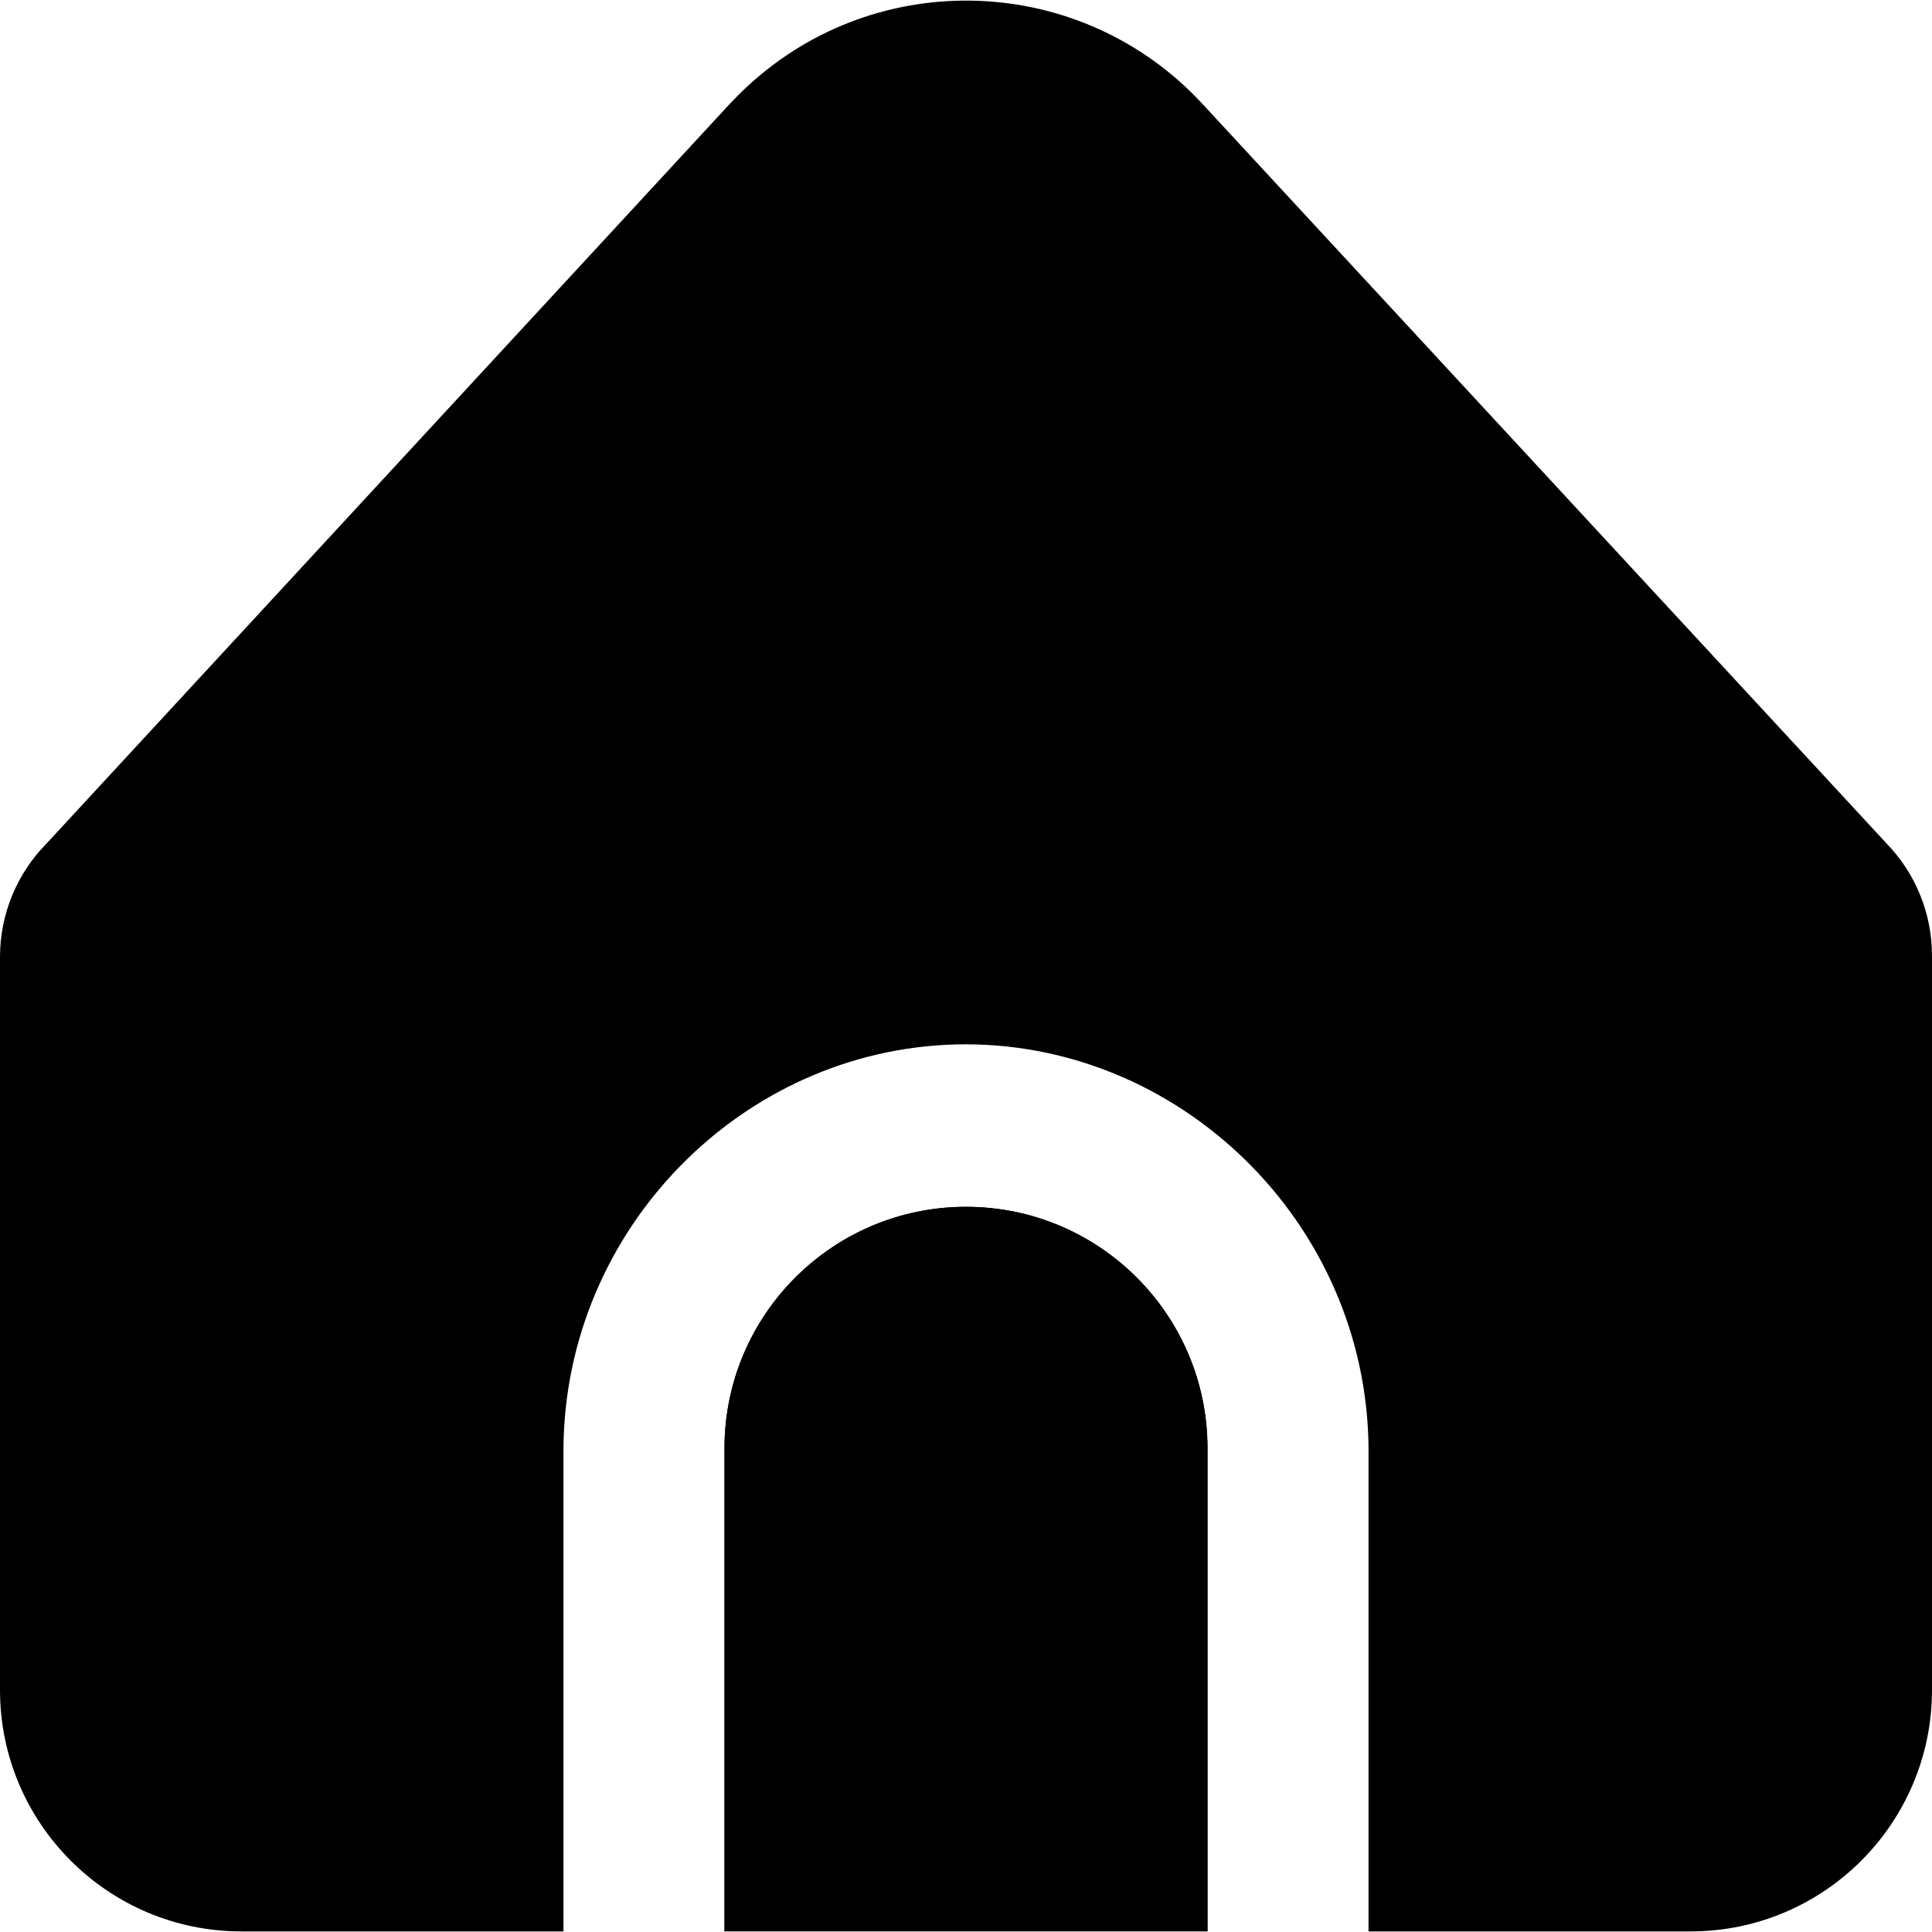
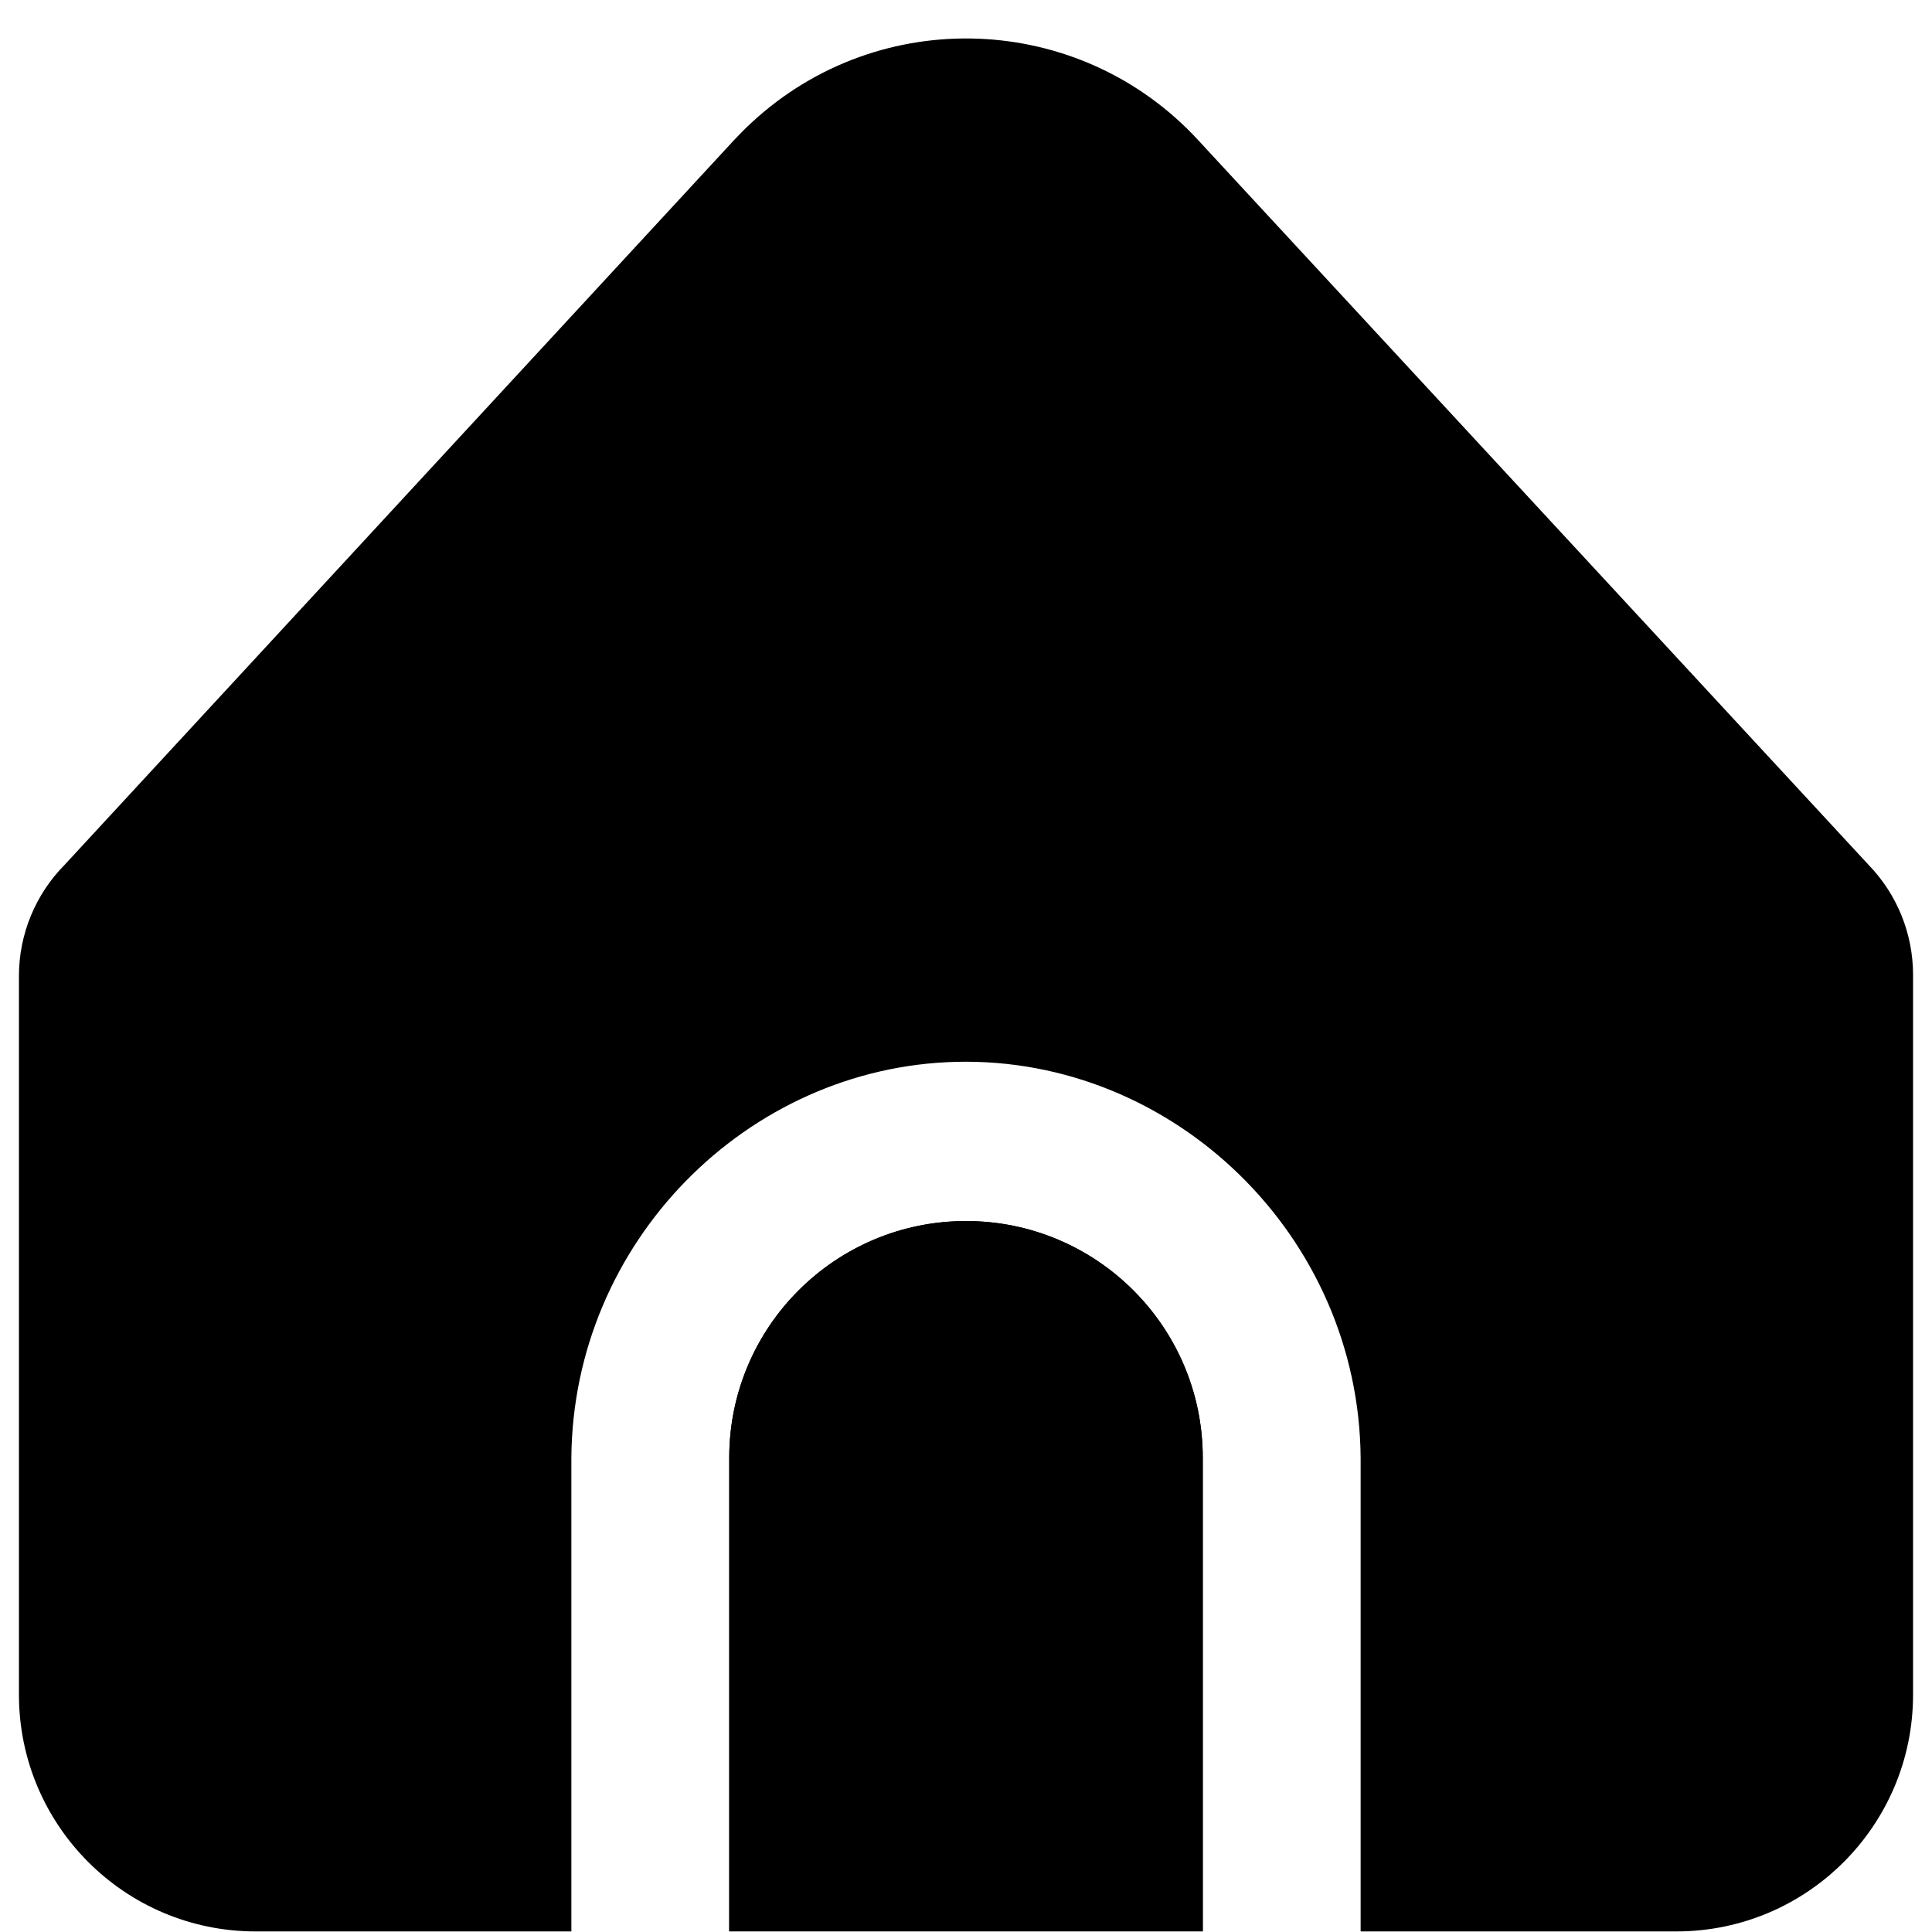
- <svg xmlns="http://www.w3.org/2000/svg" width="20" height="20" viewBox="0 0 20 20" fill="none">
+ <svg xmlns="http://www.w3.org/2000/svg" width="20" height="20" viewBox="0 -0.4 20 20.4" fill="none">
  <g>
    <g>
      <path d="M10 12.493C8.619 12.493 7.5 13.613 7.5 14.993V19.993H12.5V14.993C12.5 13.613 11.381 12.493 10 12.493Z" fill="currentColor" />
      <g>
        <path d="M14.167 14.994V19.994H17.5C18.881 19.994 20 18.874 20 17.494V9.893C20 9.46 19.832 9.044 19.531 8.733L12.449 1.077C11.2 -0.275 9.091 -0.358 7.739 0.892C7.675 0.951 7.613 1.013 7.553 1.077L0.484 8.73C0.174 9.043 -0 9.465 5.9134e-08 9.905V17.494C5.9134e-08 18.874 1.119 19.994 2.5 19.994H5.833V14.994C5.849 12.721 7.684 10.866 9.899 10.812C12.188 10.757 14.149 12.644 14.167 14.994Z" fill="currentColor" />
        <path d="M10 12.493C8.619 12.493 7.5 13.613 7.5 14.993V19.993H12.5V14.993C12.5 13.613 11.381 12.493 10 12.493Z" fill="currentColor" />
      </g>
    </g>
  </g>
</svg>
